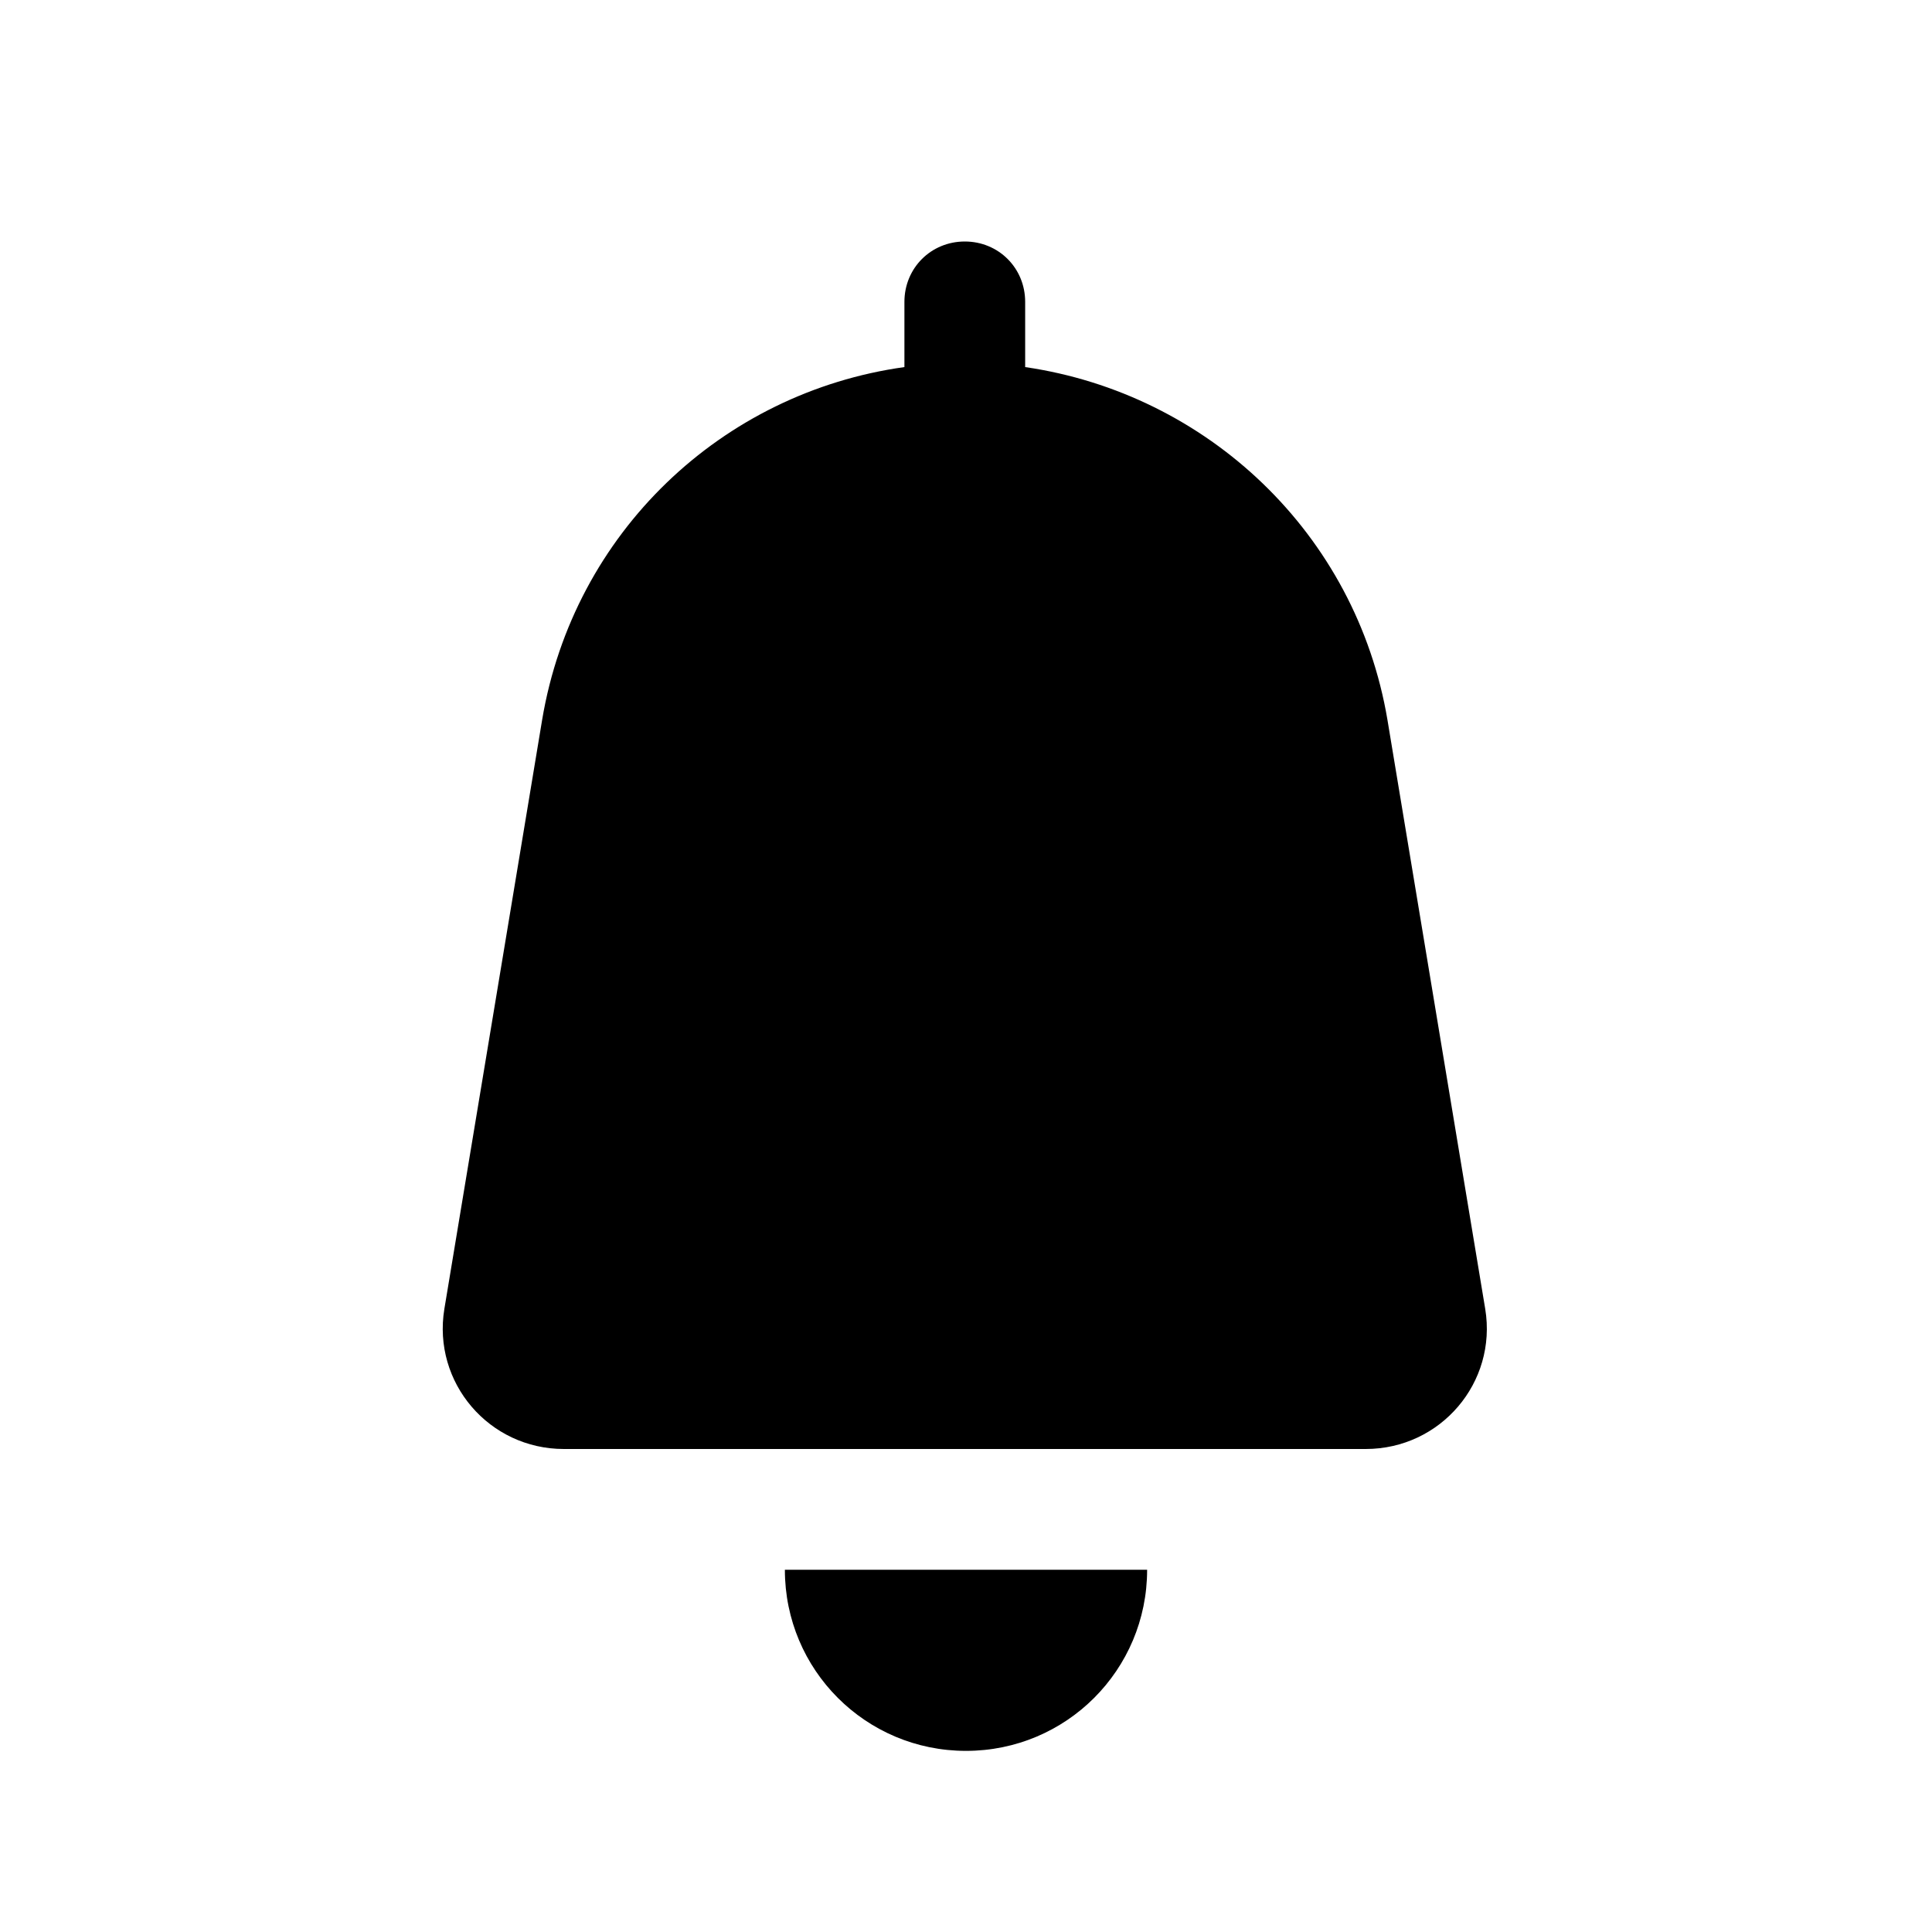
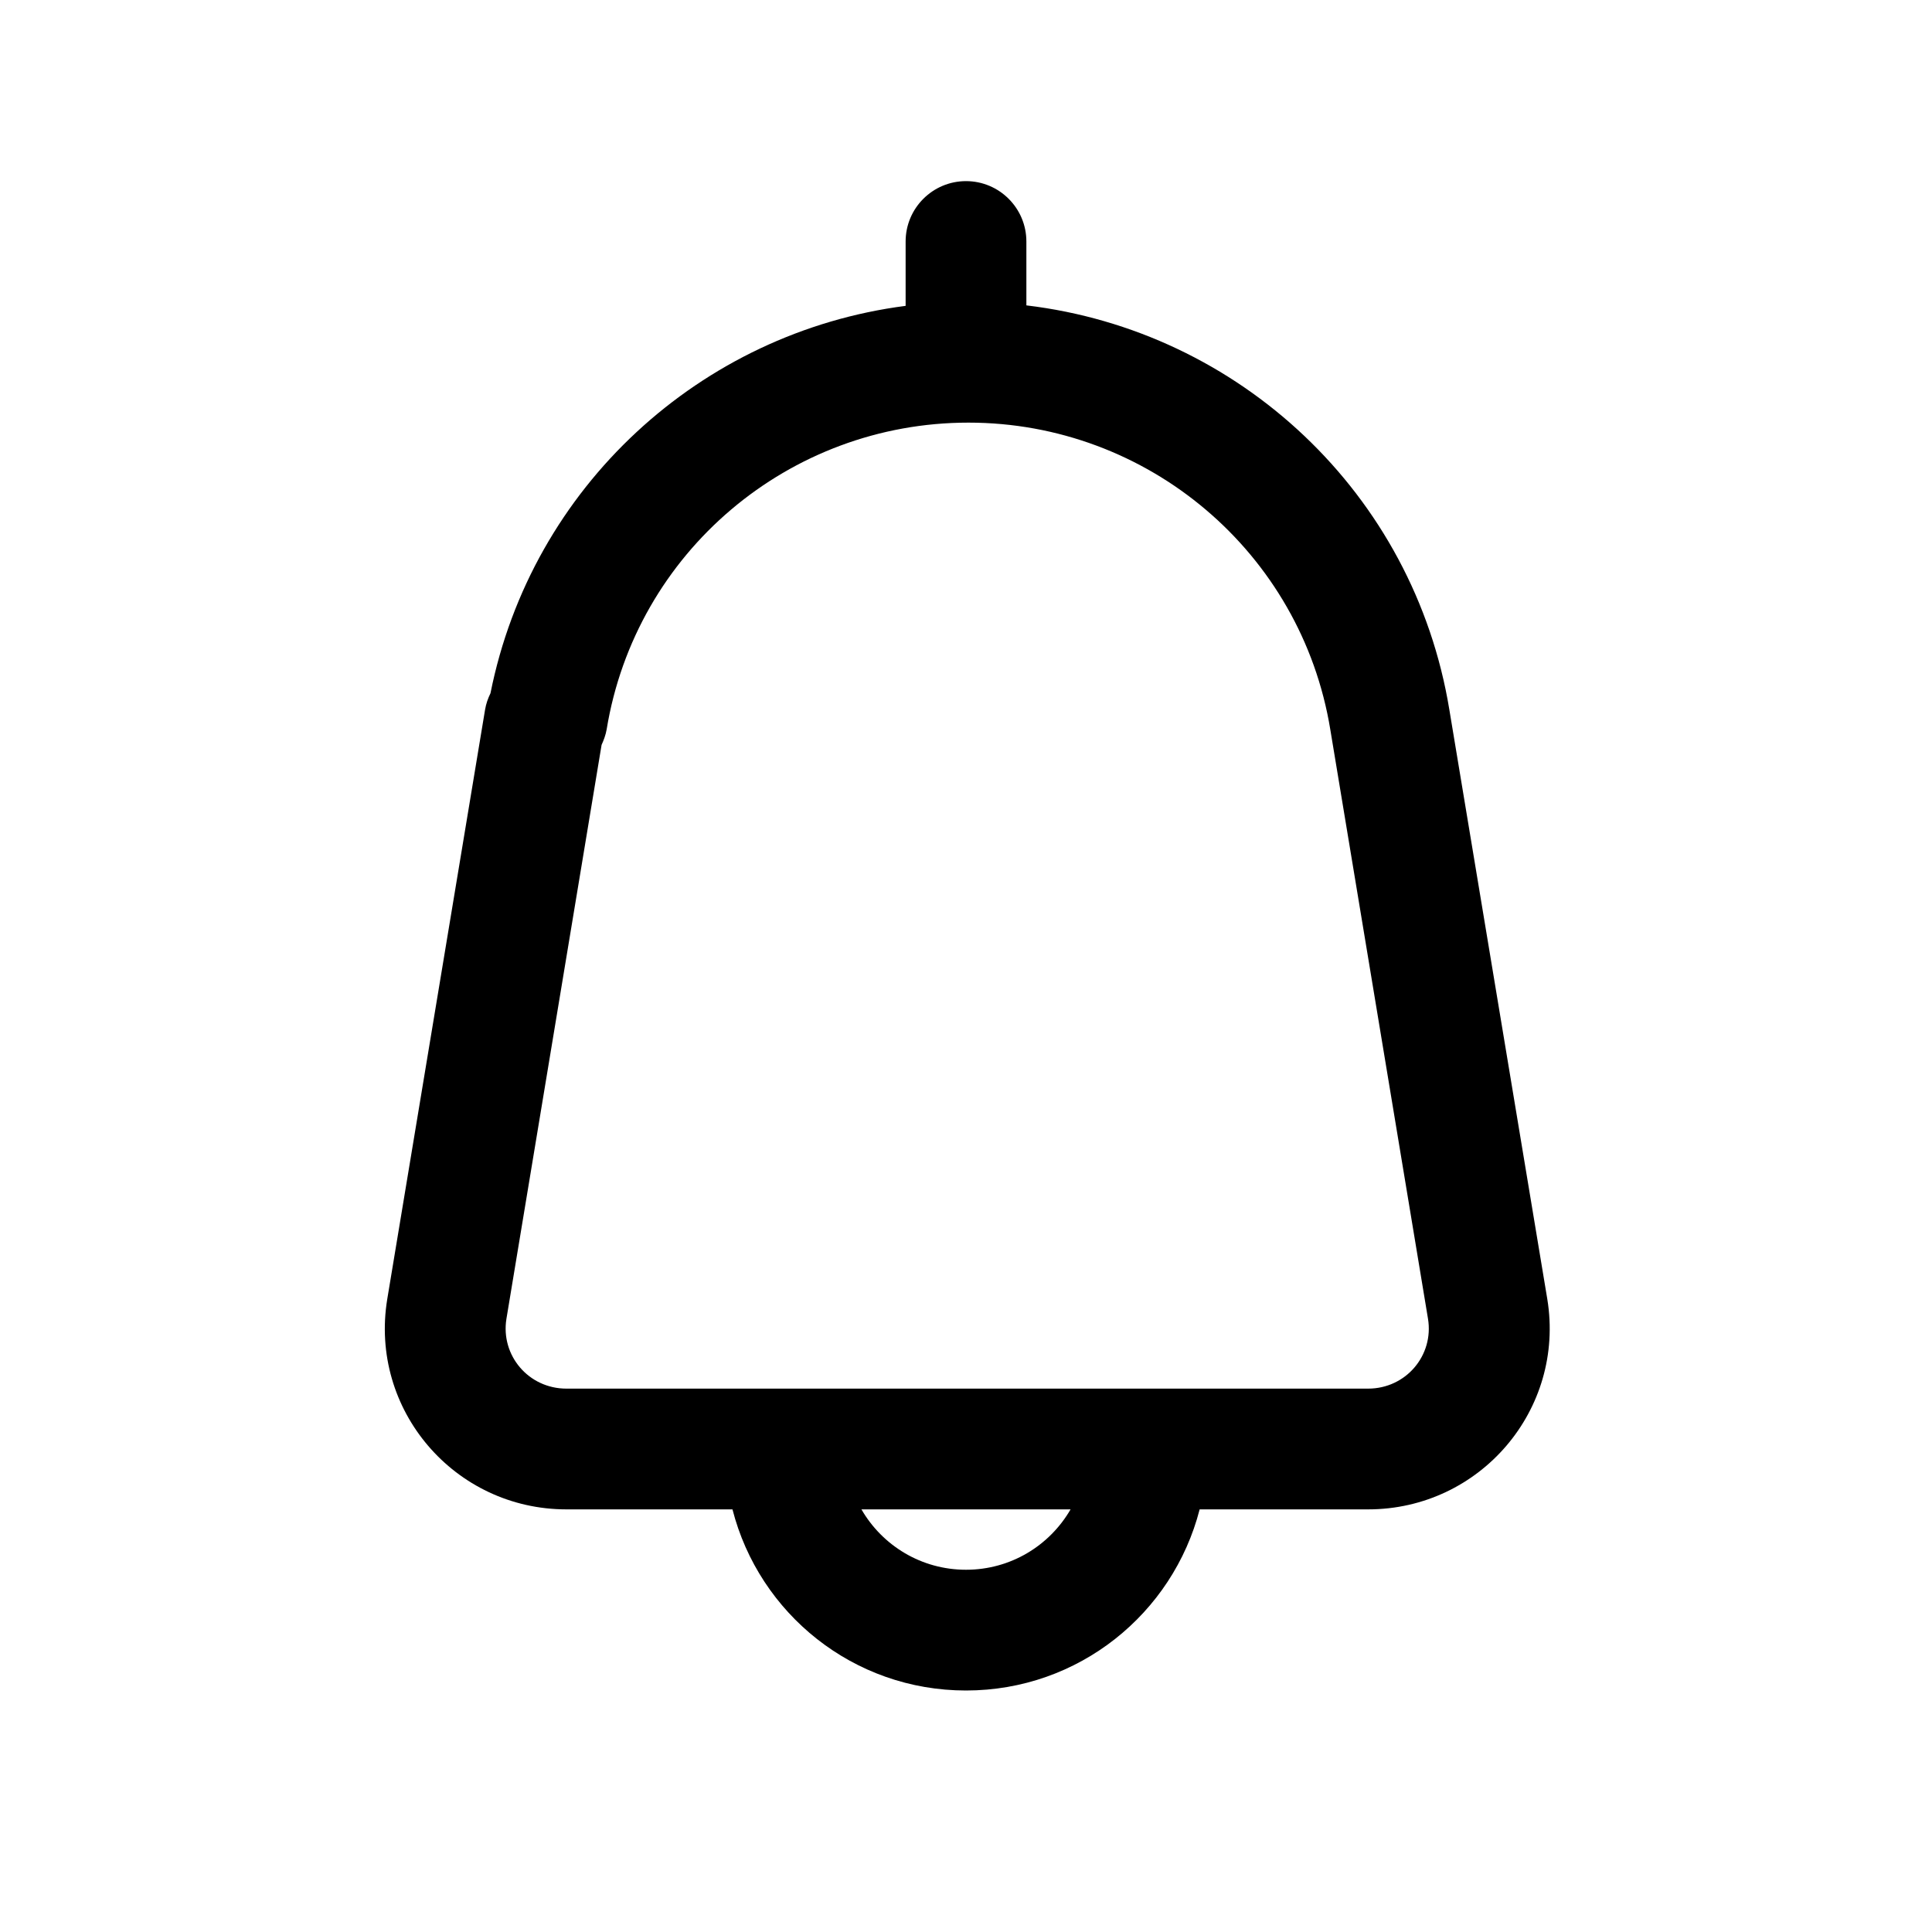
<svg xmlns="http://www.w3.org/2000/svg" width="16" height="16" viewBox="0 0 16 16" fill="none">
-   <path d="M9.5 13C9.5 13.83 8.83 14.5 8 14.5C7.17 14.5 6.5 13.83 6.5 13H9.5Z" fill="black" />
-   <path d="M7.99 2C8.27 2 8.49 2.22 8.49 2.5V3.04C10 3.26 11.23 4.42 11.49 5.96L12.3 10.84C12.4 11.45 11.93 12 11.31 12H4.67C4.05 12 3.58 11.45 3.68 10.84L4.49 5.96C4.75 4.41 5.98 3.25 7.49 3.04V2.5C7.49 2.22 7.71 2 7.99 2Z" fill="black" />
+   <path fill-rule="evenodd" clip-rule="evenodd" d="M8 1.5C8.276 1.5 8.5 1.724 8.5 2V2.529C10.262 2.739 11.709 4.086 12.003 5.878L12.814 10.758C12.964 11.675 12.256 12.5 11.33 12.5H9.935C9.713 13.363 8.933 14 8 14C7.067 14 6.287 13.363 6.066 12.5H4.691C3.765 12.5 3.057 11.676 3.207 10.759L4.017 5.878C4.025 5.829 4.041 5.784 4.062 5.741C4.403 4.031 5.802 2.752 7.5 2.533V2C7.5 1.724 7.724 1.5 8 1.5ZM7.134 12.5C7.307 12.799 7.629 13 8 13C8.371 13 8.693 12.799 8.866 12.5H7.134ZM8.02 3.5C6.534 3.5 5.264 4.574 5.024 6.041C5.016 6.087 5 6.129 4.982 6.169L4.194 10.922C4.145 11.225 4.377 11.5 4.691 11.5H11.33C11.644 11.5 11.876 11.224 11.826 10.921L11.017 6.042C10.777 4.575 9.506 3.5 8.02 3.5Z" fill="black" />
</svg>
